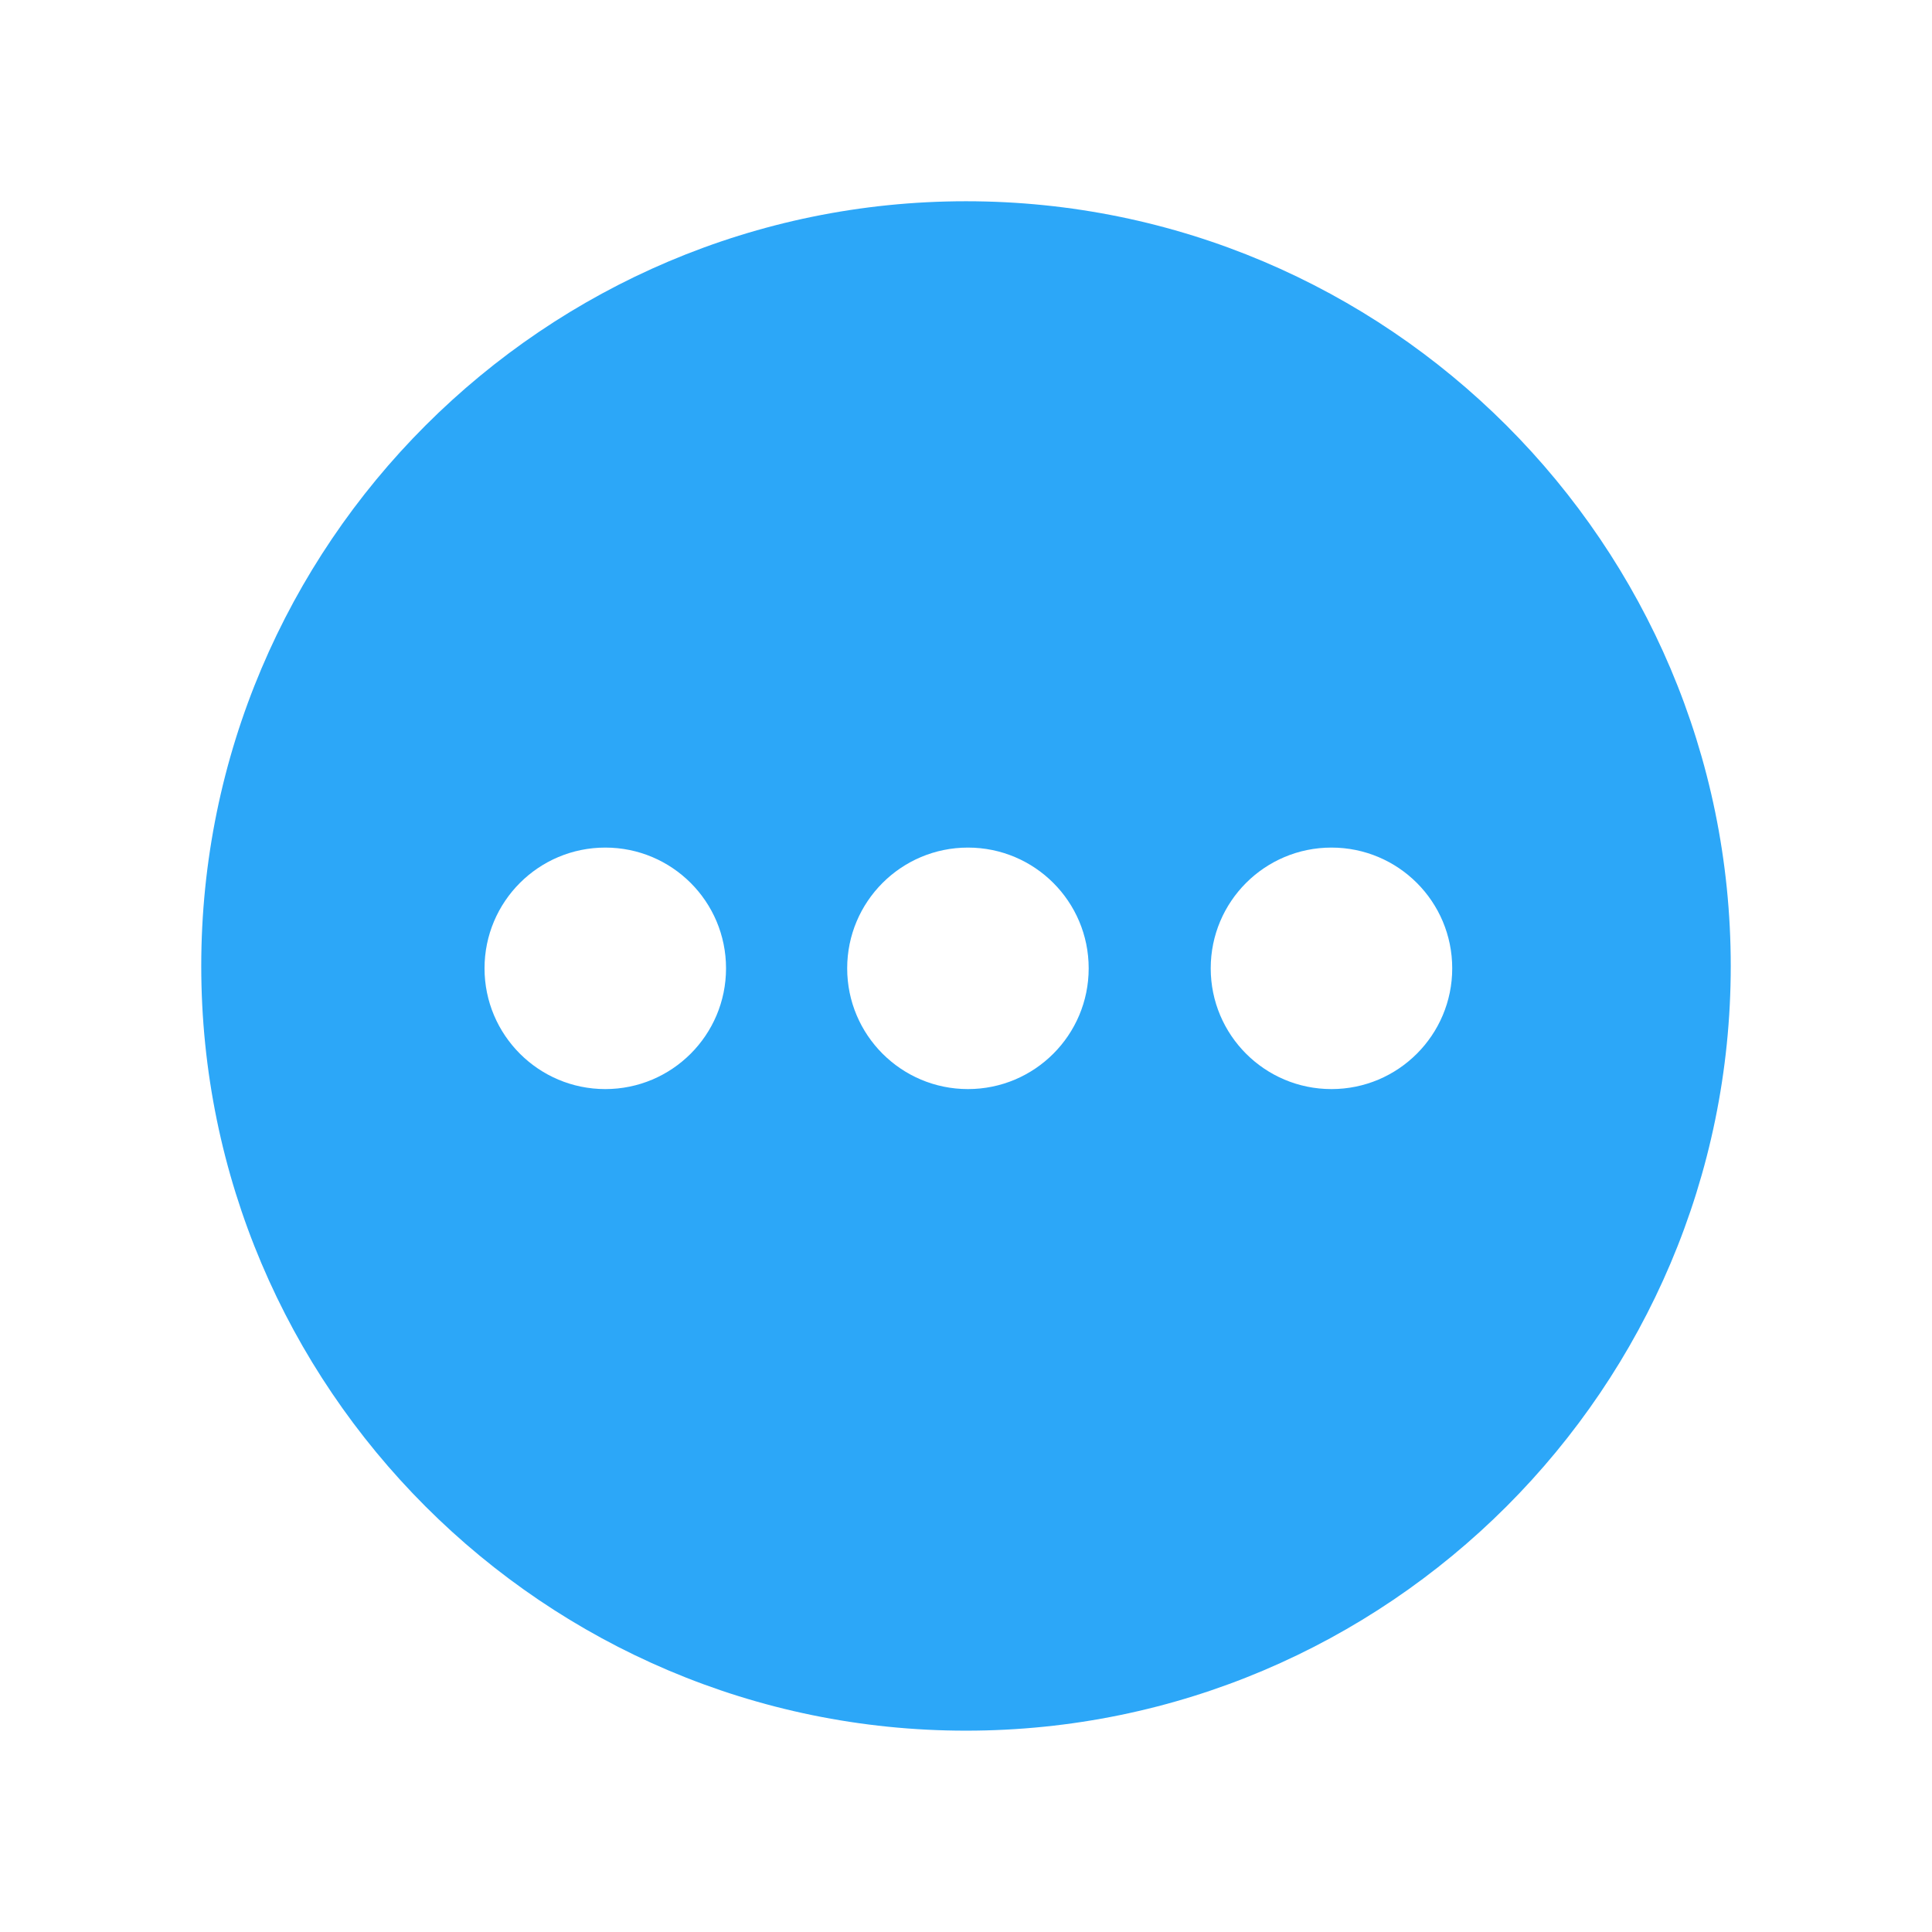
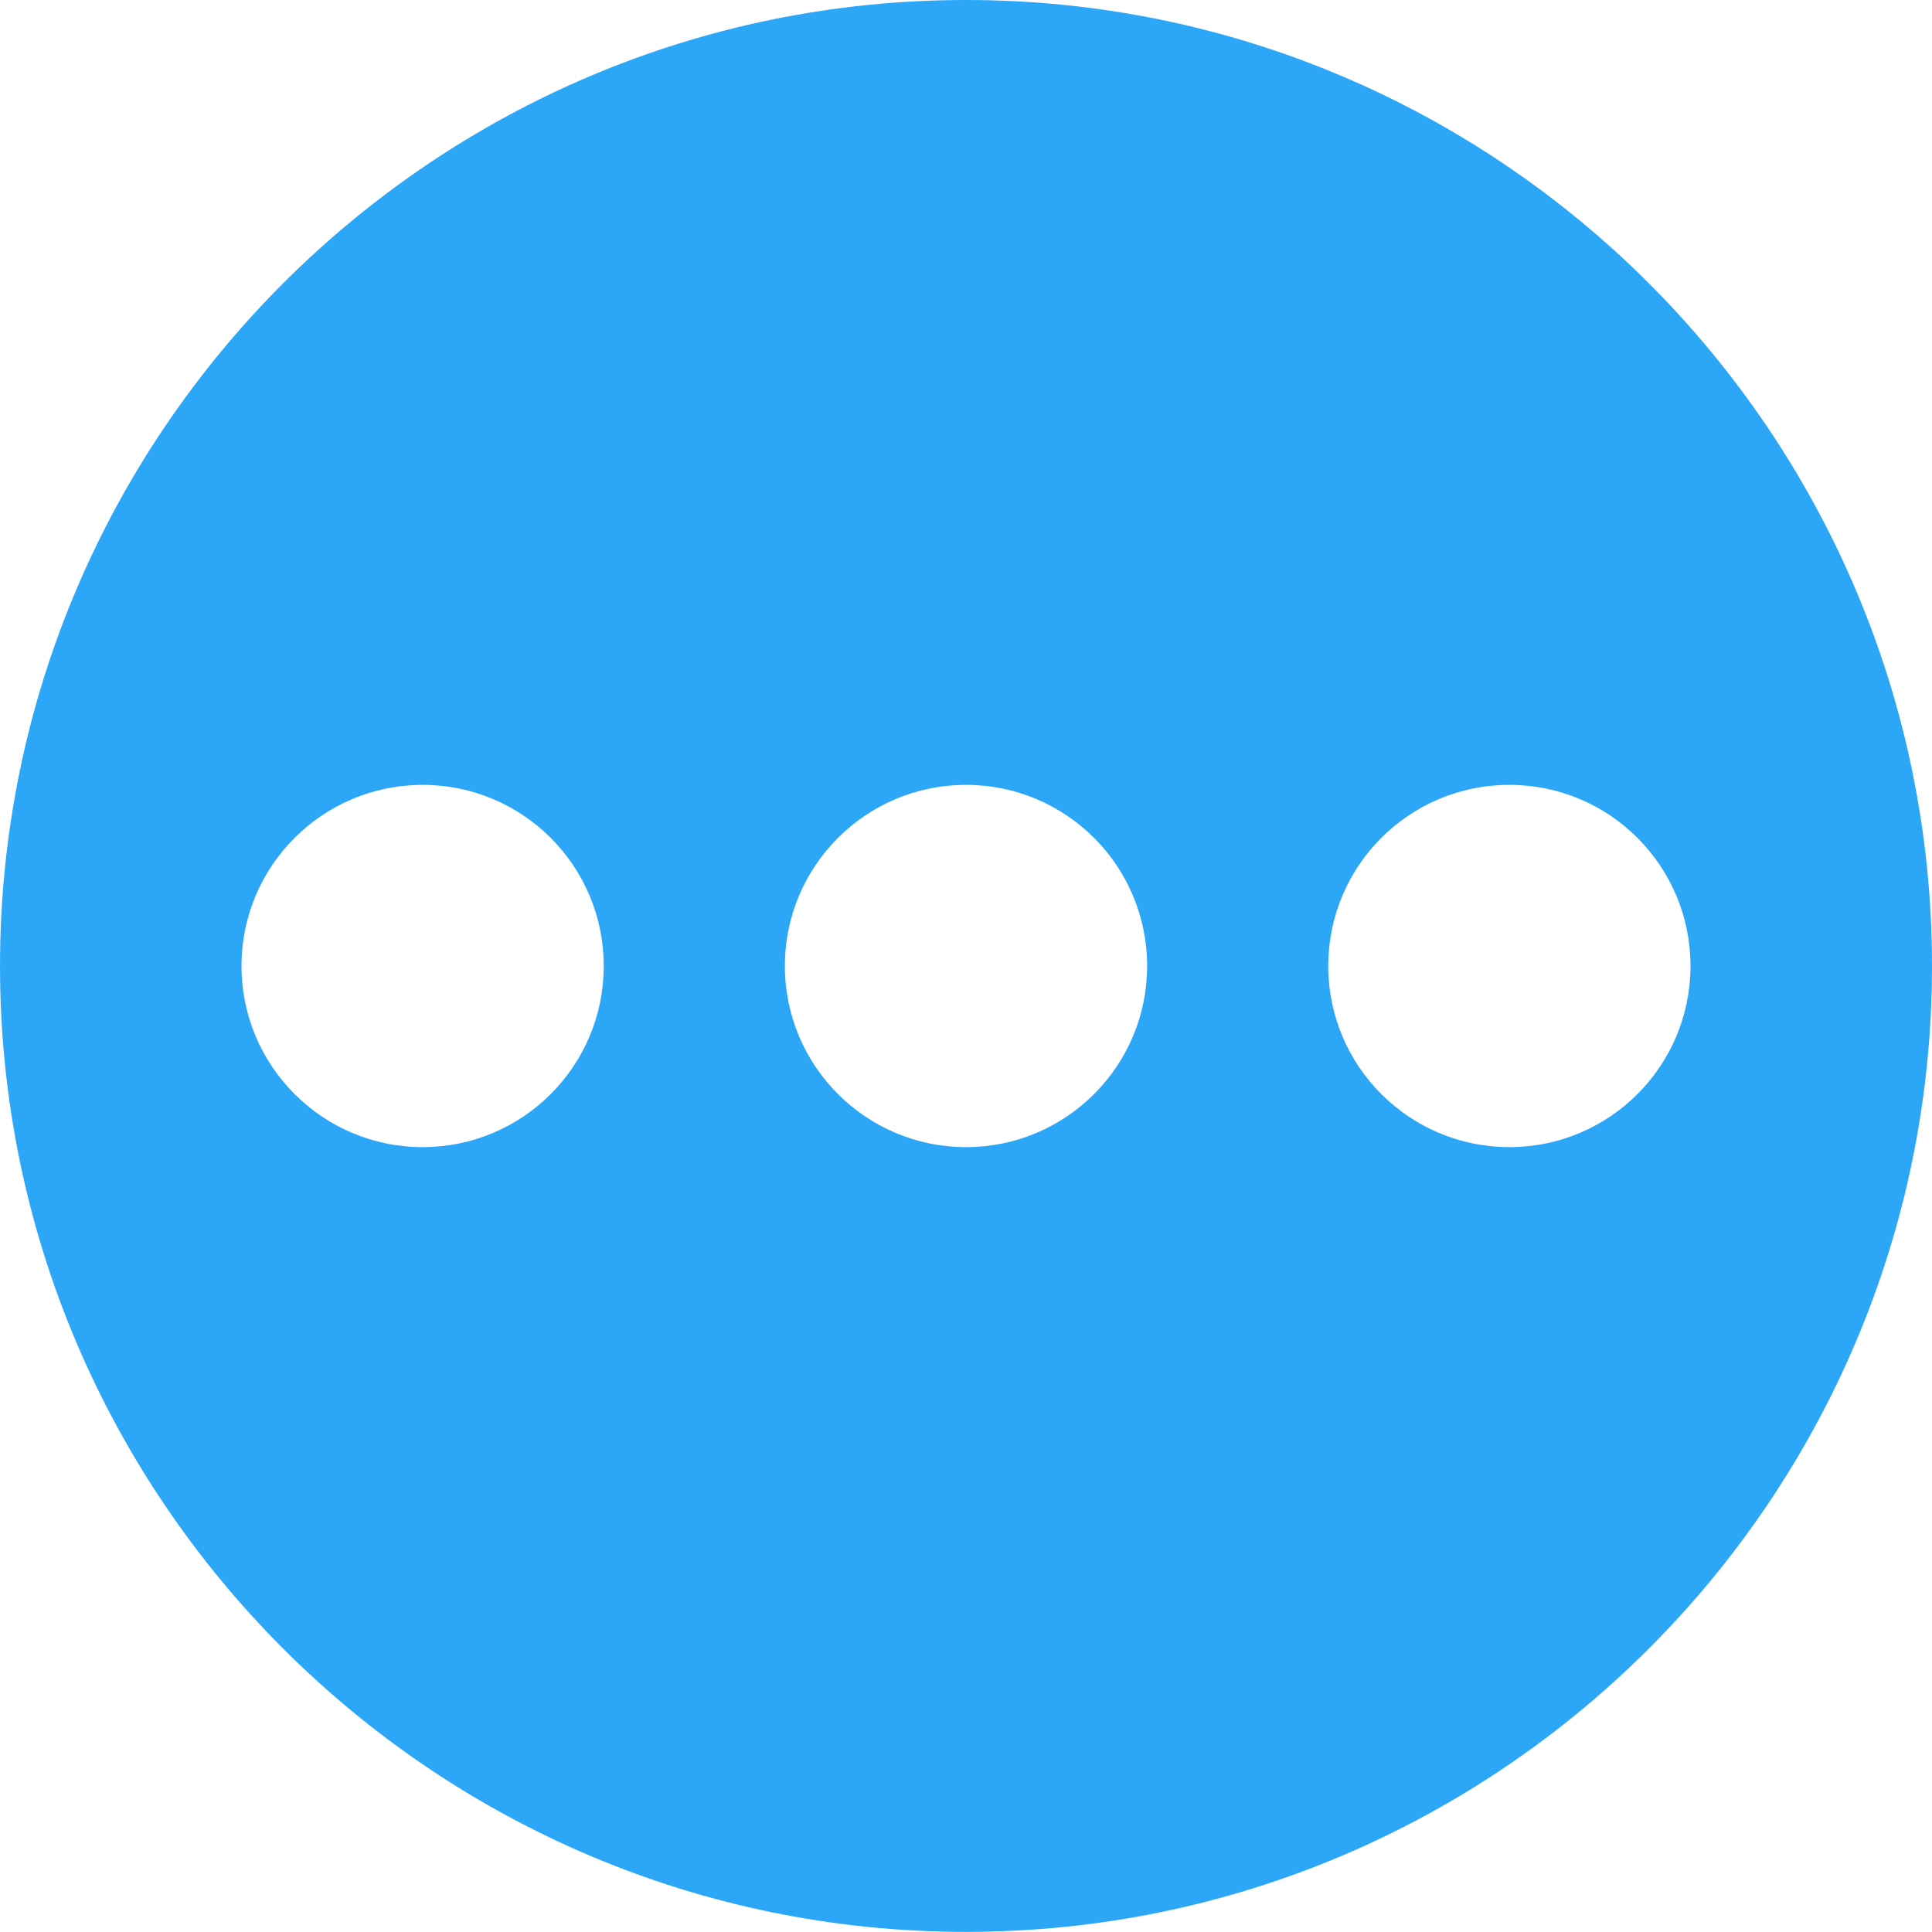
- <svg xmlns="http://www.w3.org/2000/svg" width="24px" height="24px" viewBox="0 0 24 24" version="1.1">
+ <svg xmlns="http://www.w3.org/2000/svg" width="16px" height="16px" viewBox="0 0 16 16" version="1.1">
  <defs />
  <g id="others_active" stroke="none" stroke-width="1" fill="none" fill-rule="evenodd">
-     <path d="M16.54,13.529 C15.711,13.529 15.04,12.857 15.04,12.029 C15.04,11.2 15.711,10.529 16.54,10.529 C17.369,10.529 18.04,11.2 18.04,12.029 C18.04,12.857 17.369,13.529 16.54,13.529 M12.024,13.529 C11.196,13.529 10.524,12.857 10.524,12.029 C10.524,11.2 11.196,10.529 12.024,10.529 C12.853,10.529 13.524,11.2 13.524,12.029 C13.524,12.857 12.853,13.529 12.024,13.529 M7.519,13.529 C6.691,13.529 6.019,12.857 6.019,12.029 C6.019,11.2 6.691,10.529 7.519,10.529 C8.348,10.529 9.019,11.2 9.019,12.029 C9.019,12.857 8.348,13.529 7.519,13.529 M12,2.5 C6.762,2.5 2.5,6.761 2.5,12 C2.5,17.238 6.762,21.499 12,21.499 C17.238,21.499 21.5,17.238 21.5,12 C21.5,6.761 17.238,2.5 12,2.5" id="Fill-84" fill="#2CA7F8" />
+     <g id="Group" fill="#2CA7F8" fill-rule="nonzero">
+       <path d="M8,0 C12.412,0 16,3.588 16,8 C16,12.411 12.412,15.999 8,15.999 C3.588,15.999 7.87071046e-05,12.411 7.87071046e-05,8 C7.87071046e-05,3.588 3.588,0 8,0 Z M12.5,9.5 C13.329,9.5 14,8.828 14,8 C14,7.171 13.329,6.5 12.5,6.5 C11.671,6.5 11,7.171 11,8 C11,8.828 11.671,9.5 12.5,9.5 Z M8,9.5 C8.829,9.5 9.5,8.828 9.5,8 C9.5,7.171 8.829,6.5 8,6.5 C7.172,6.5 6.5,7.171 6.5,8 C6.5,8.828 7.172,9.5 8,9.5 Z M3.5,9.5 C4.329,9.5 5,8.828 5,8 C5,7.171 4.329,6.5 3.5,6.5 C2.672,6.5 2,7.171 2,8 C2,8.828 2.672,9.5 3.5,9.5 Z" id="Combined-Shape" />
+     </g>
  </g>
</svg>
